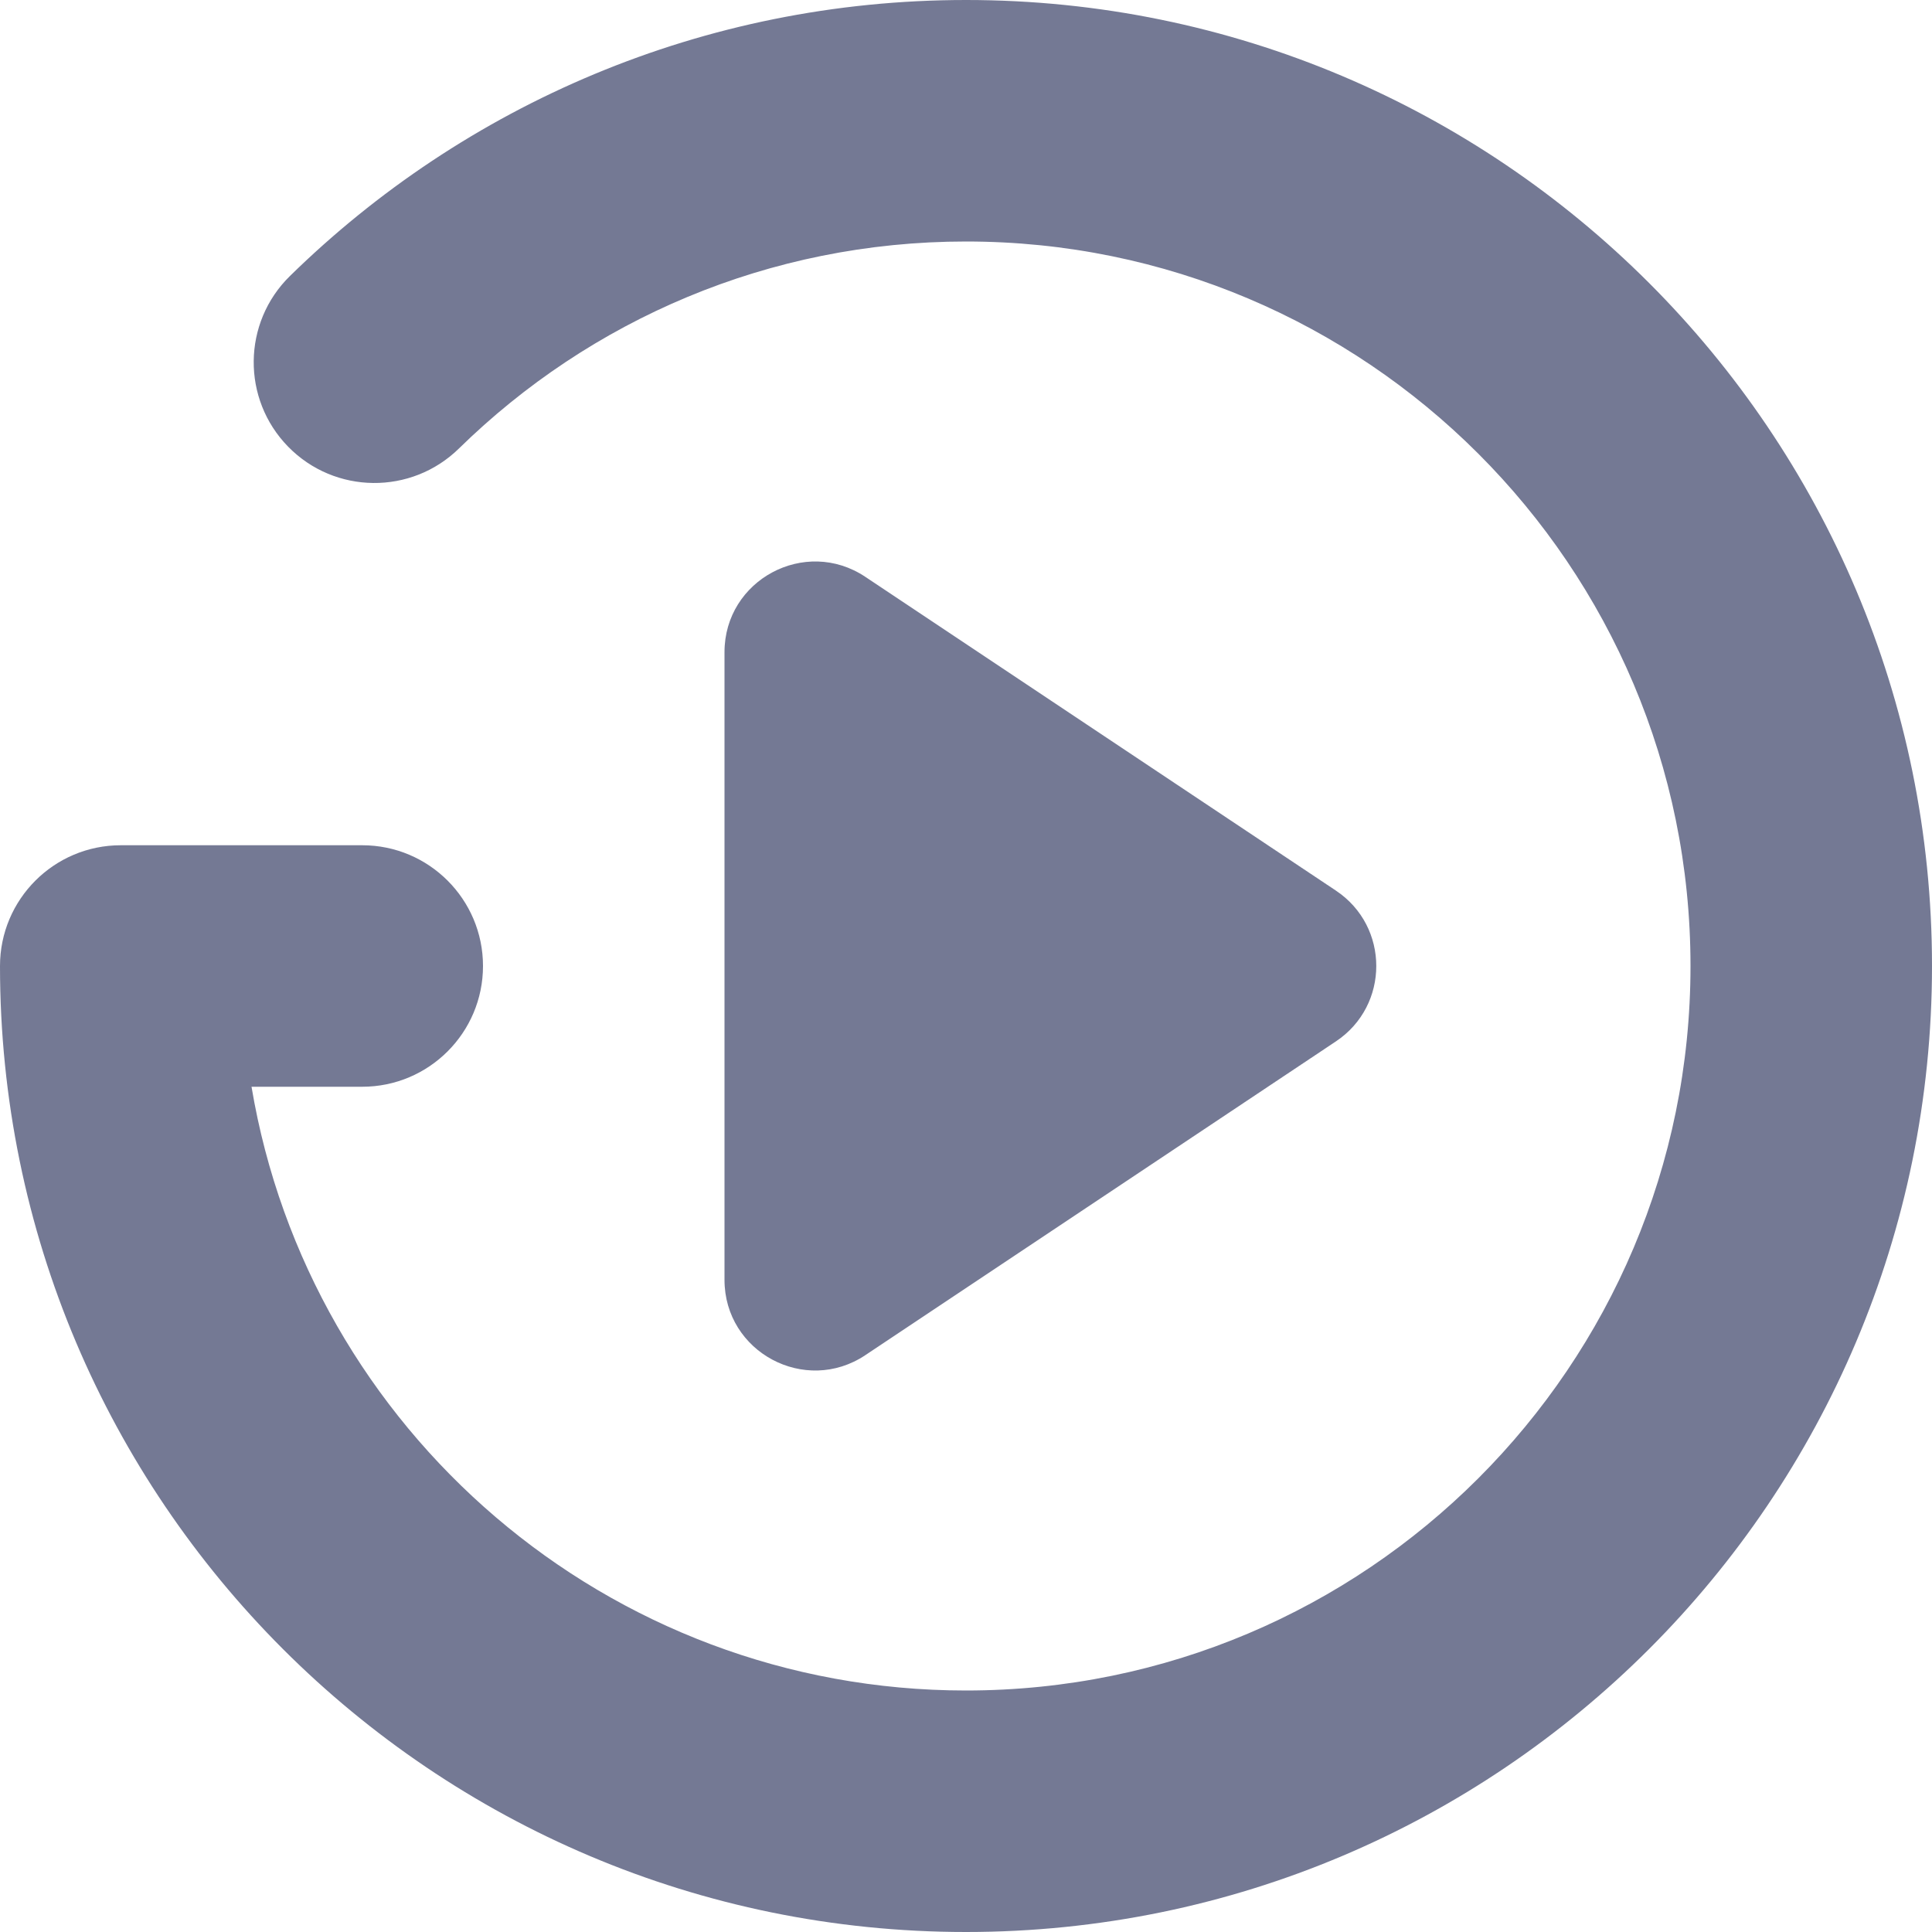
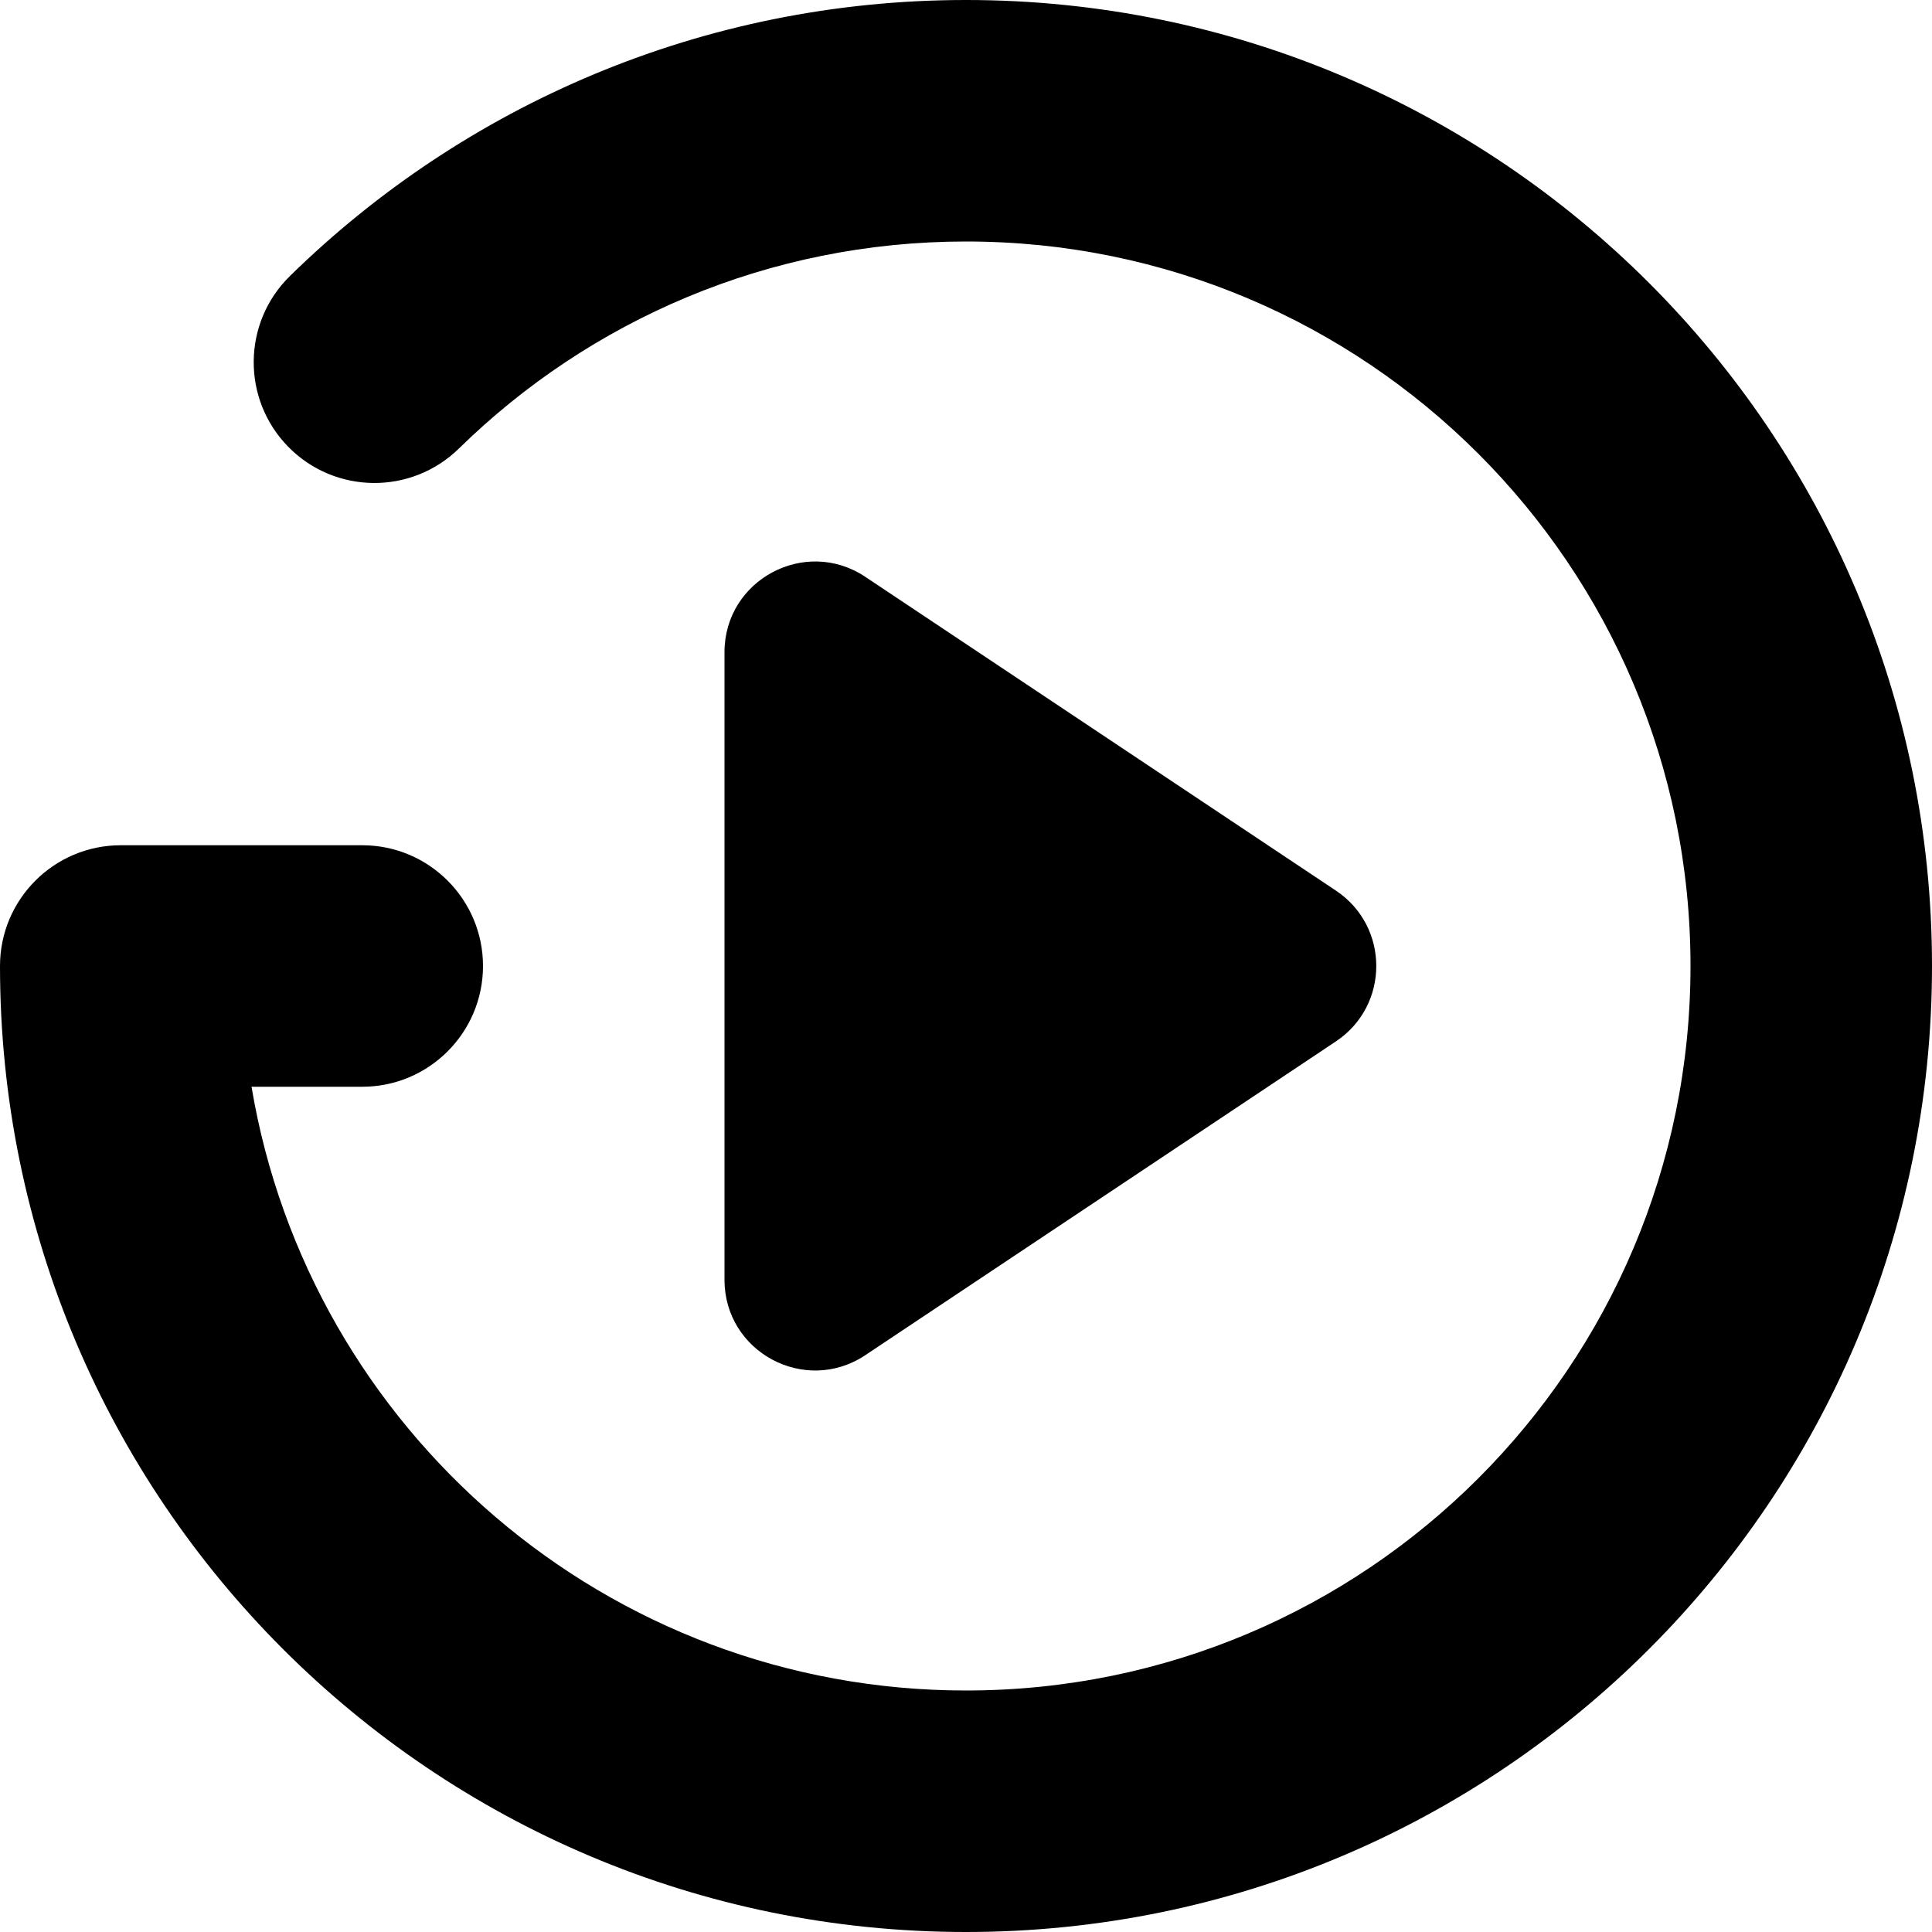
<svg xmlns="http://www.w3.org/2000/svg" width="16" height="16" viewBox="0 0 16 16" fill="none">
-   <path fill-rule="evenodd" clip-rule="evenodd" d="M3.801 3.714C4.884 2.653 6.365 2 8 2C11.314 2 14 4.686 14 8C14 11.314 11.314 14 8 14C5.027 14 2.559 11.838 2.083 9H3C3.552 9 4 8.552 4 8C4 7.448 3.552 7 3 7H1C0.448 7 0 7.448 0 8C0 12.418 3.582 16 8 16C12.418 16 16 12.418 16 8C16 3.582 12.418 0 8 0C5.821 0 3.843 0.873 2.401 2.286C2.007 2.672 2 3.305 2.387 3.7C2.773 4.094 3.406 4.101 3.801 3.714ZM7.166 11.223L11.064 8.624C11.509 8.327 11.509 7.673 11.064 7.376L7.166 4.777C6.668 4.445 6 4.802 6 5.401V10.599C6 11.198 6.668 11.555 7.166 11.223Z" fill="#747994" />
+   <path fill-rule="evenodd" clip-rule="evenodd" d="M3.801 3.714C4.884 2.653 6.365 2 8 2C11.314 2 14 4.686 14 8C14 11.314 11.314 14 8 14C5.027 14 2.559 11.838 2.083 9H3C3.552 9 4 8.552 4 8C4 7.448 3.552 7 3 7H1C0.448 7 0 7.448 0 8C0 12.418 3.582 16 8 16C12.418 16 16 12.418 16 8C16 3.582 12.418 0 8 0C5.821 0 3.843 0.873 2.401 2.286C2.007 2.672 2 3.305 2.387 3.7C2.773 4.094 3.406 4.101 3.801 3.714ZM7.166 11.223L11.064 8.624C11.509 8.327 11.509 7.673 11.064 7.376L7.166 4.777C6.668 4.445 6 4.802 6 5.401V10.599C6 11.198 6.668 11.555 7.166 11.223Z" fill="currentColor" class="icon-dark" />
</svg>
